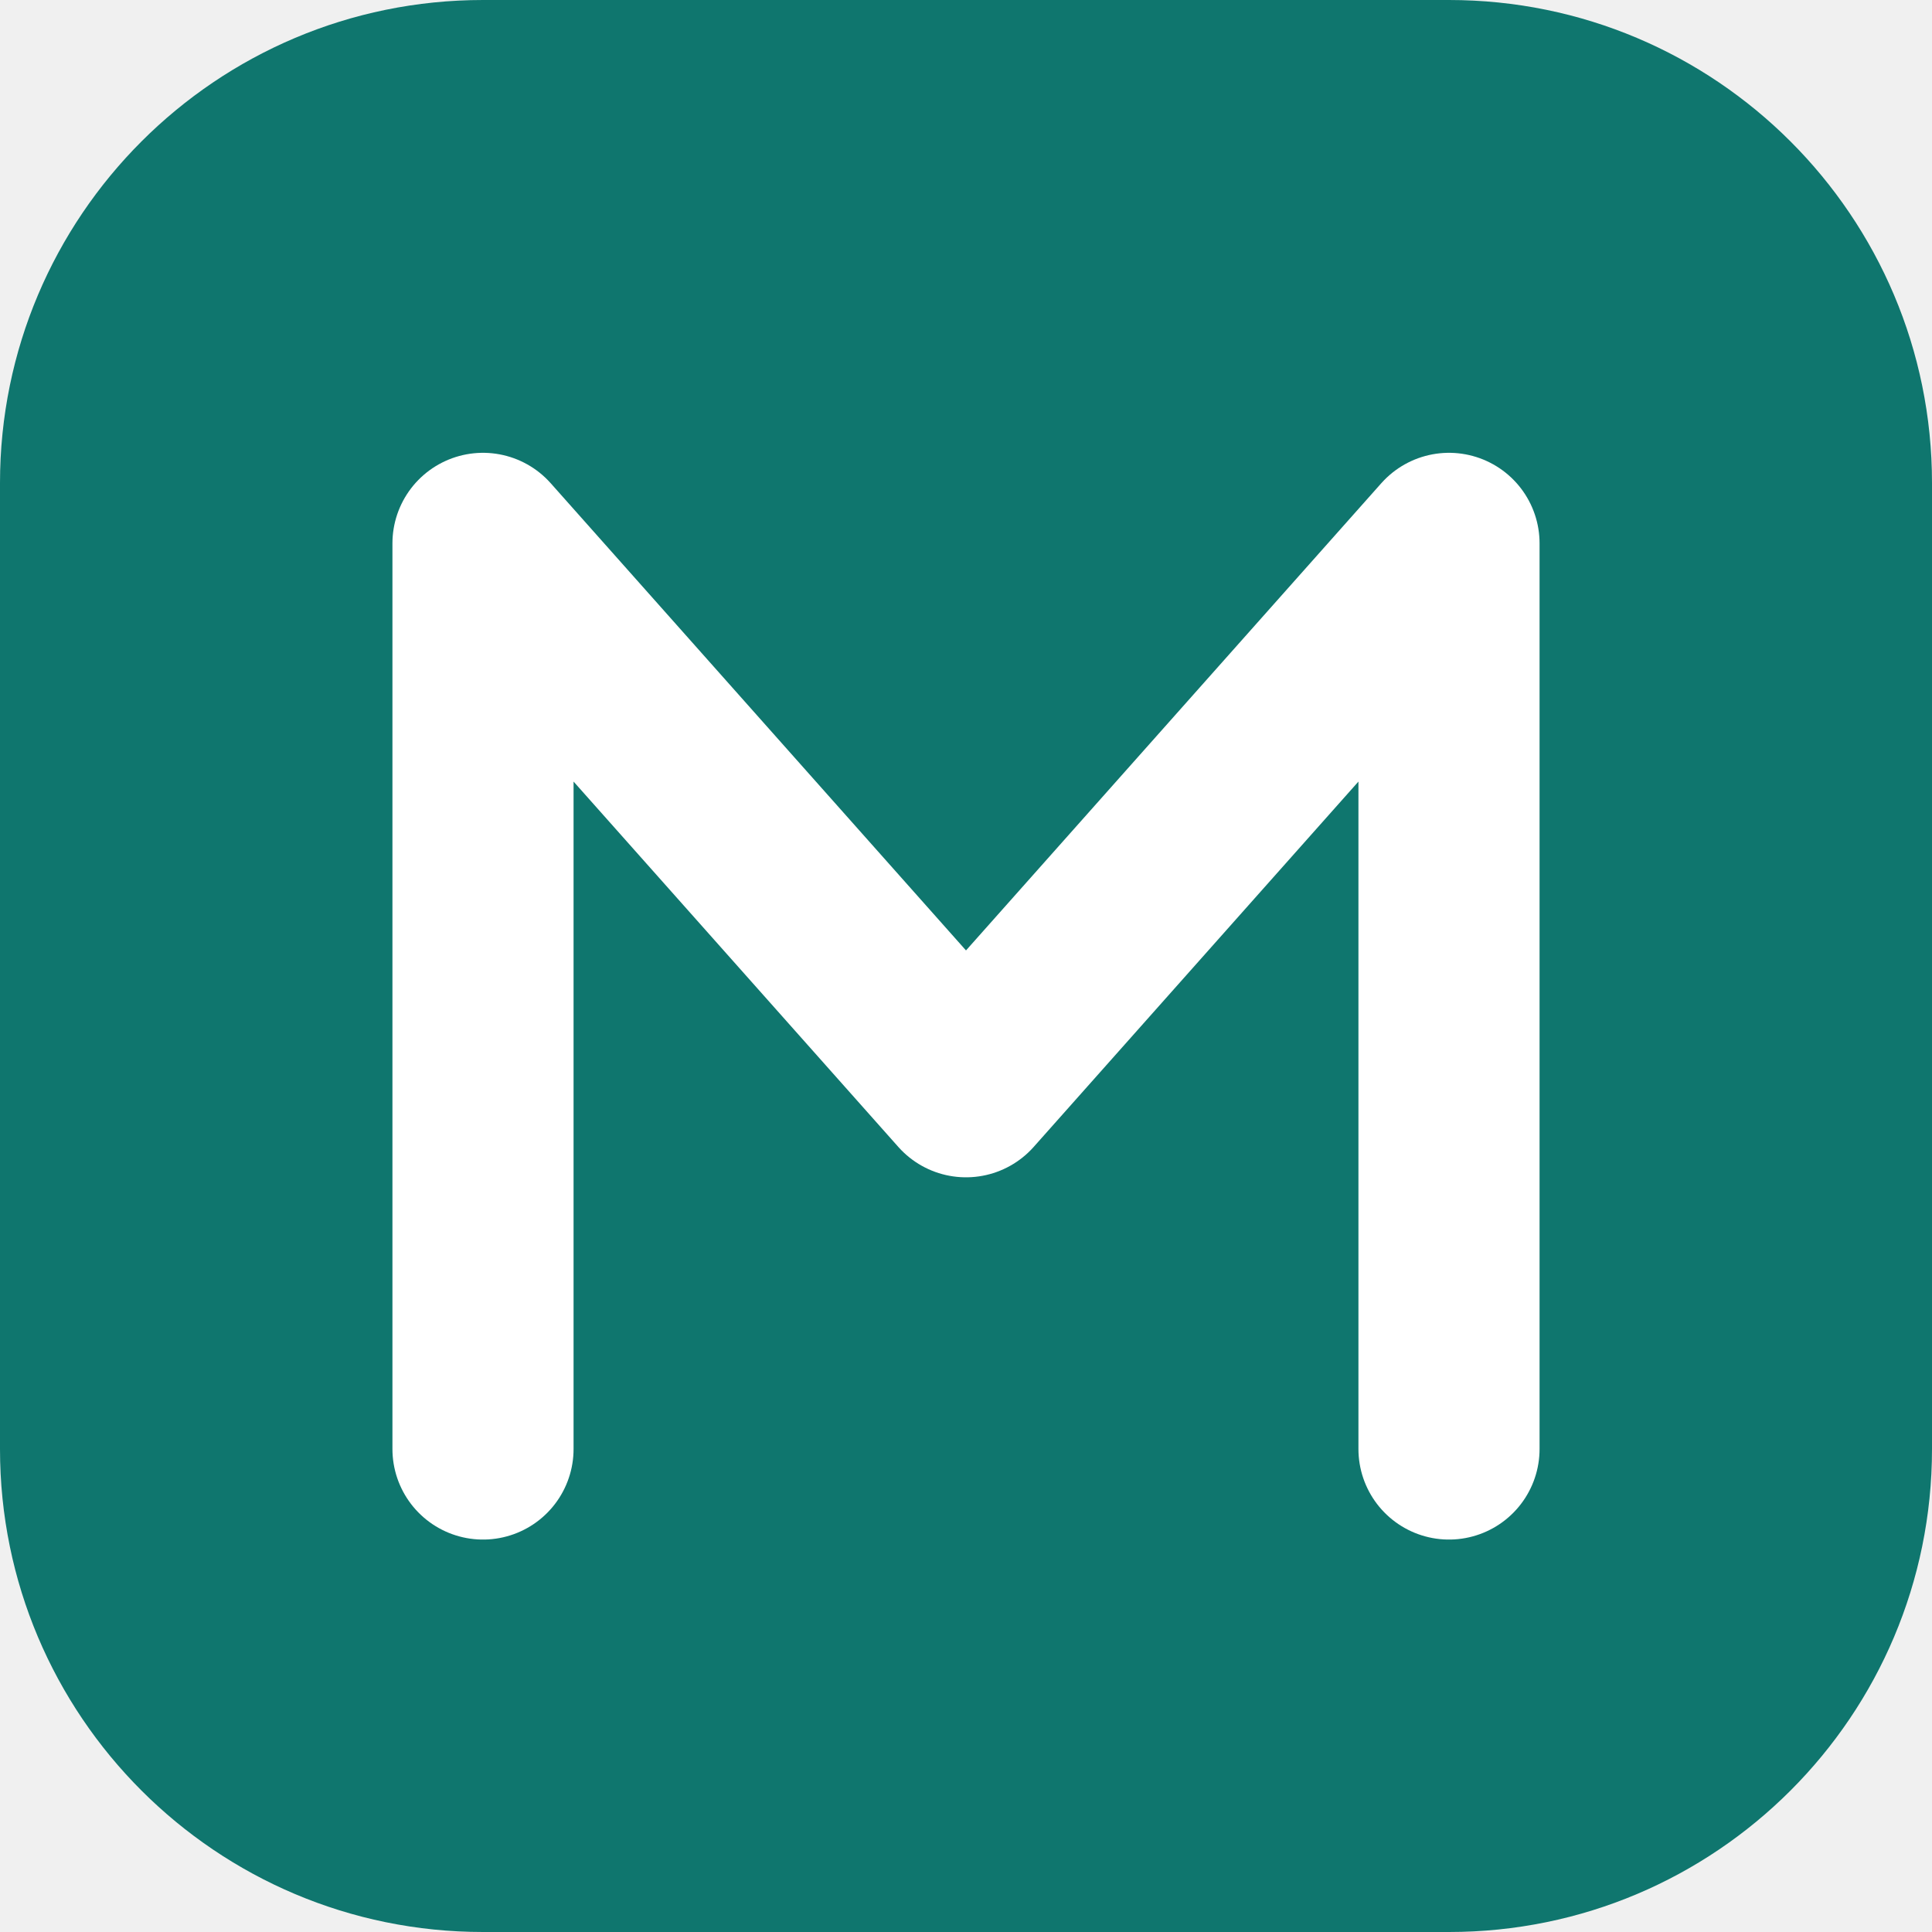
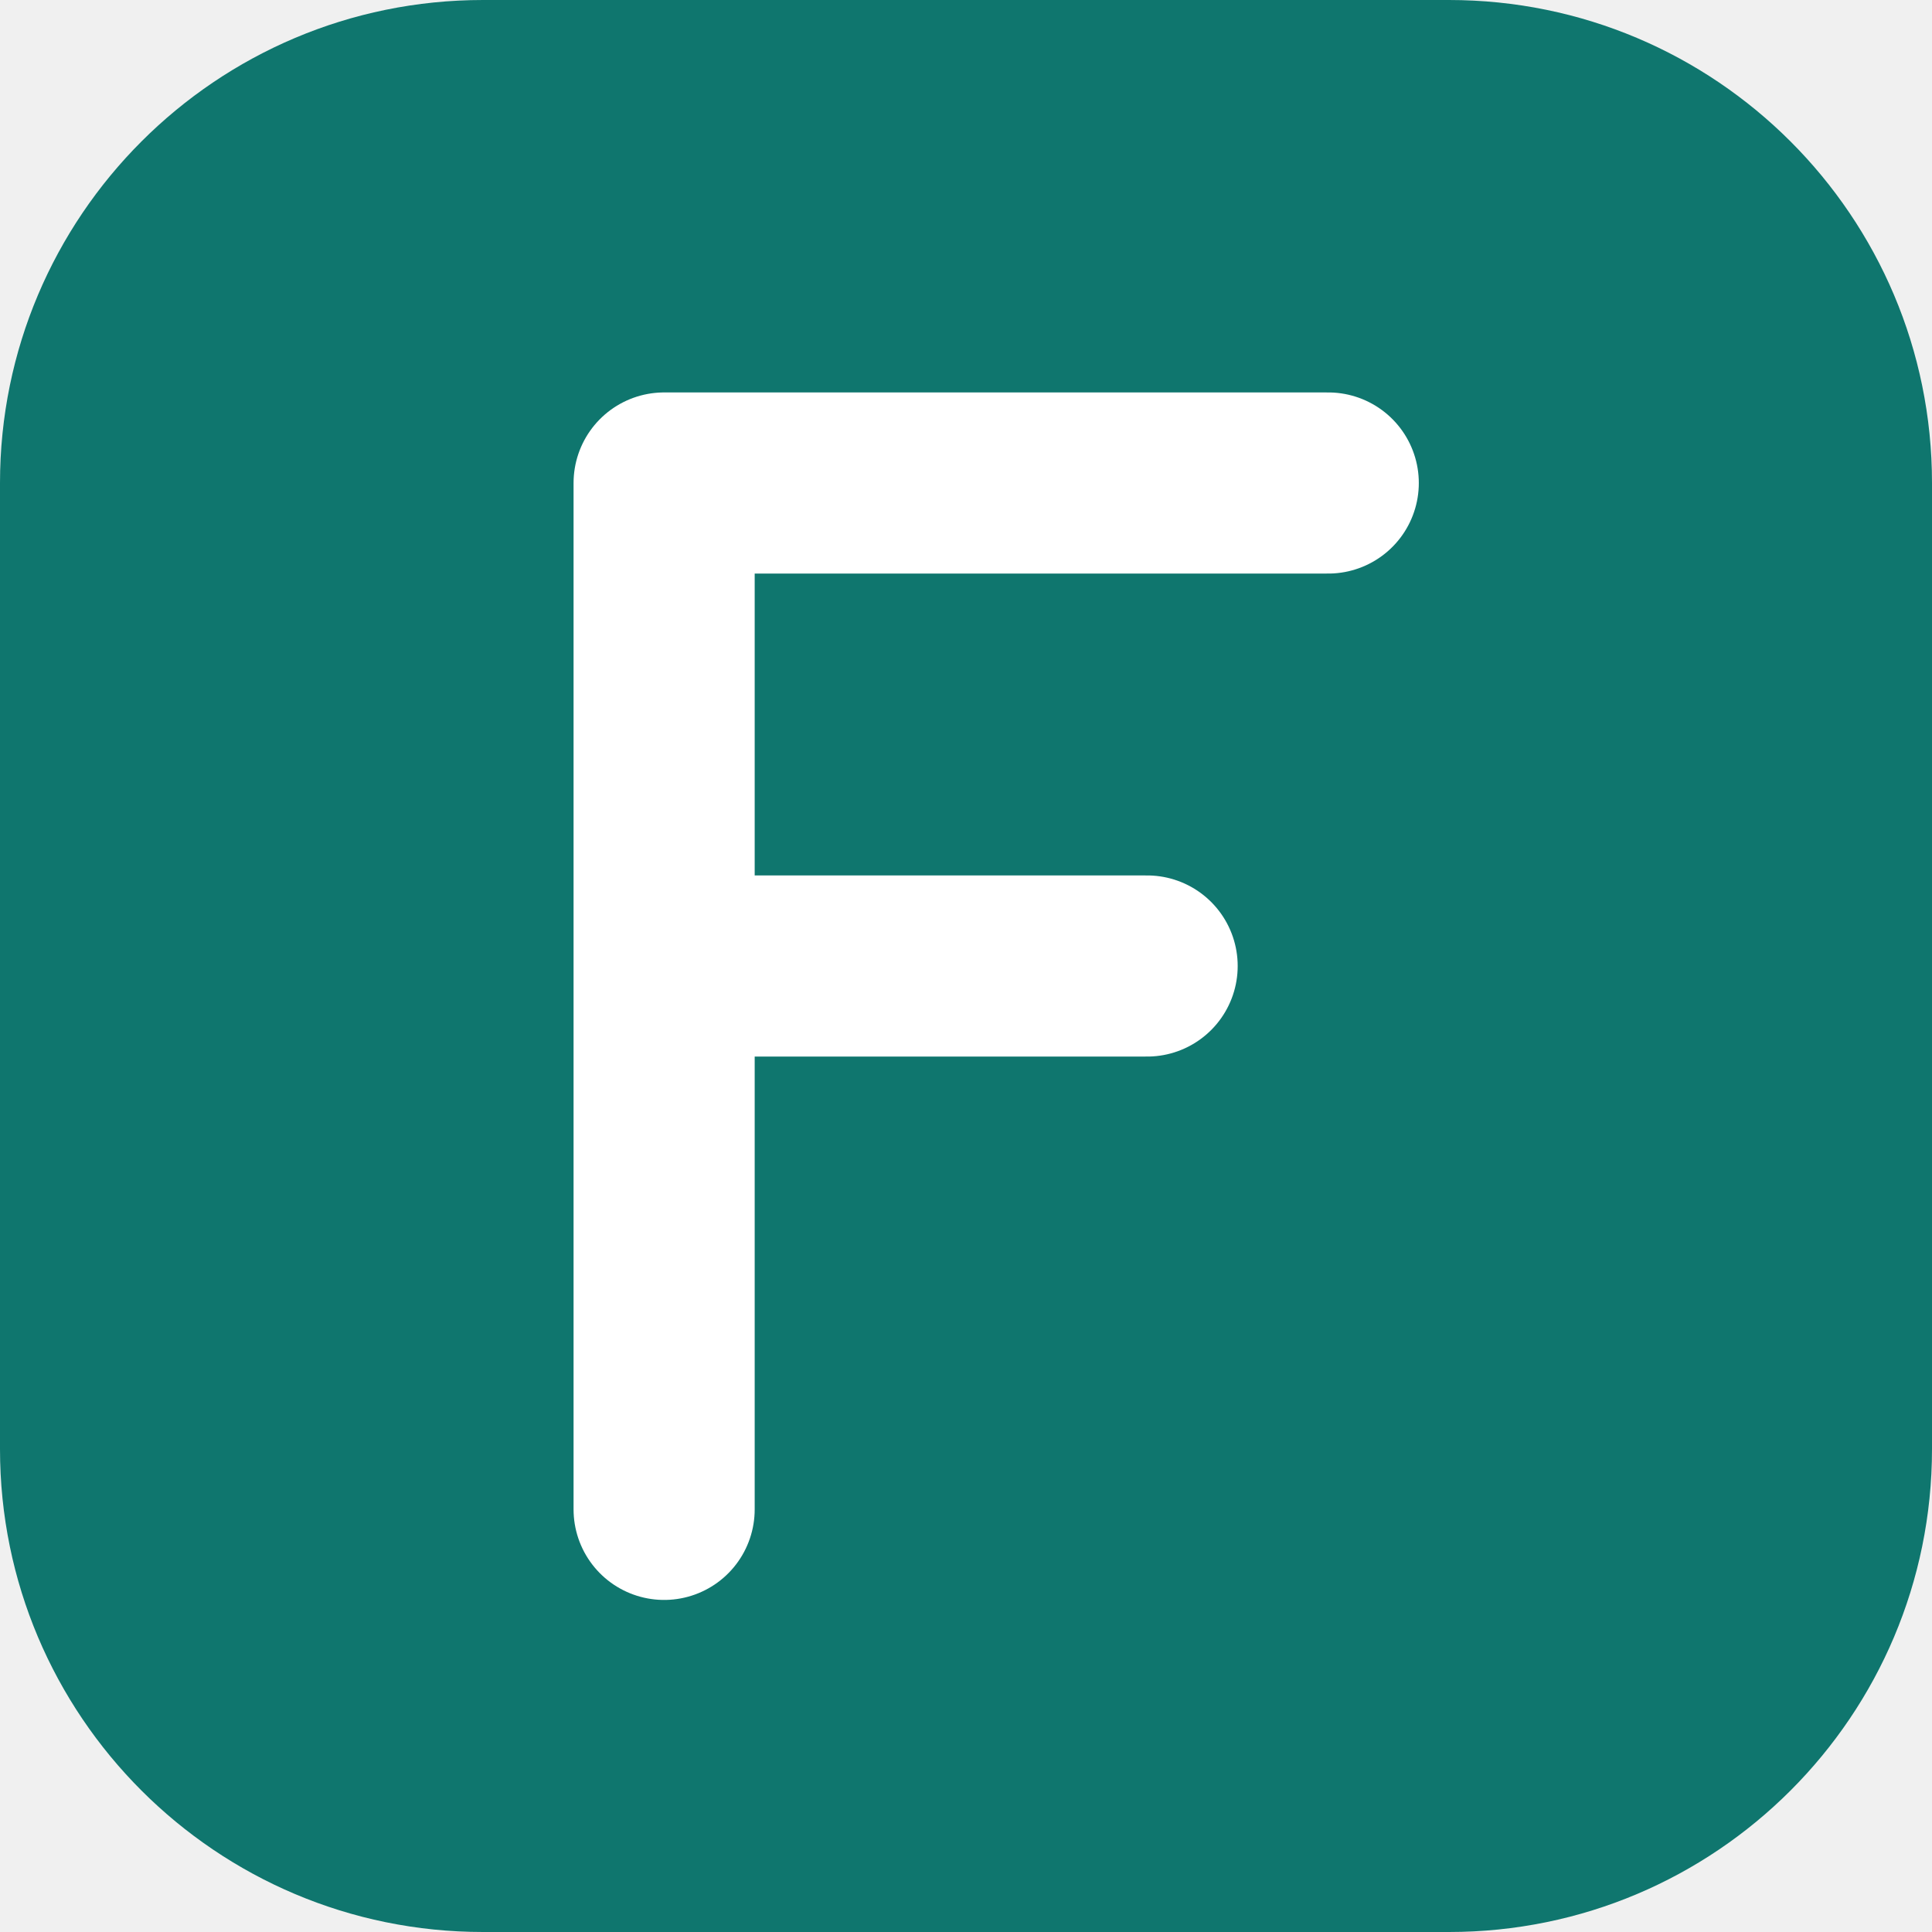
<svg xmlns="http://www.w3.org/2000/svg" viewBox="0 0 32 32">
  <rect width="32" height="32" rx="8" fill="#0f766e" />
-   <path d="M8 24V9l8 9 8-9v15" stroke="#fff" stroke-width="3" stroke-linecap="round" stroke-linejoin="round" fill="none" />
+   <path d="M11 25V8h11M11 16h8" stroke="#fff" stroke-width="3" stroke-linecap="round" stroke-linejoin="round" fill="none" />
</svg>
